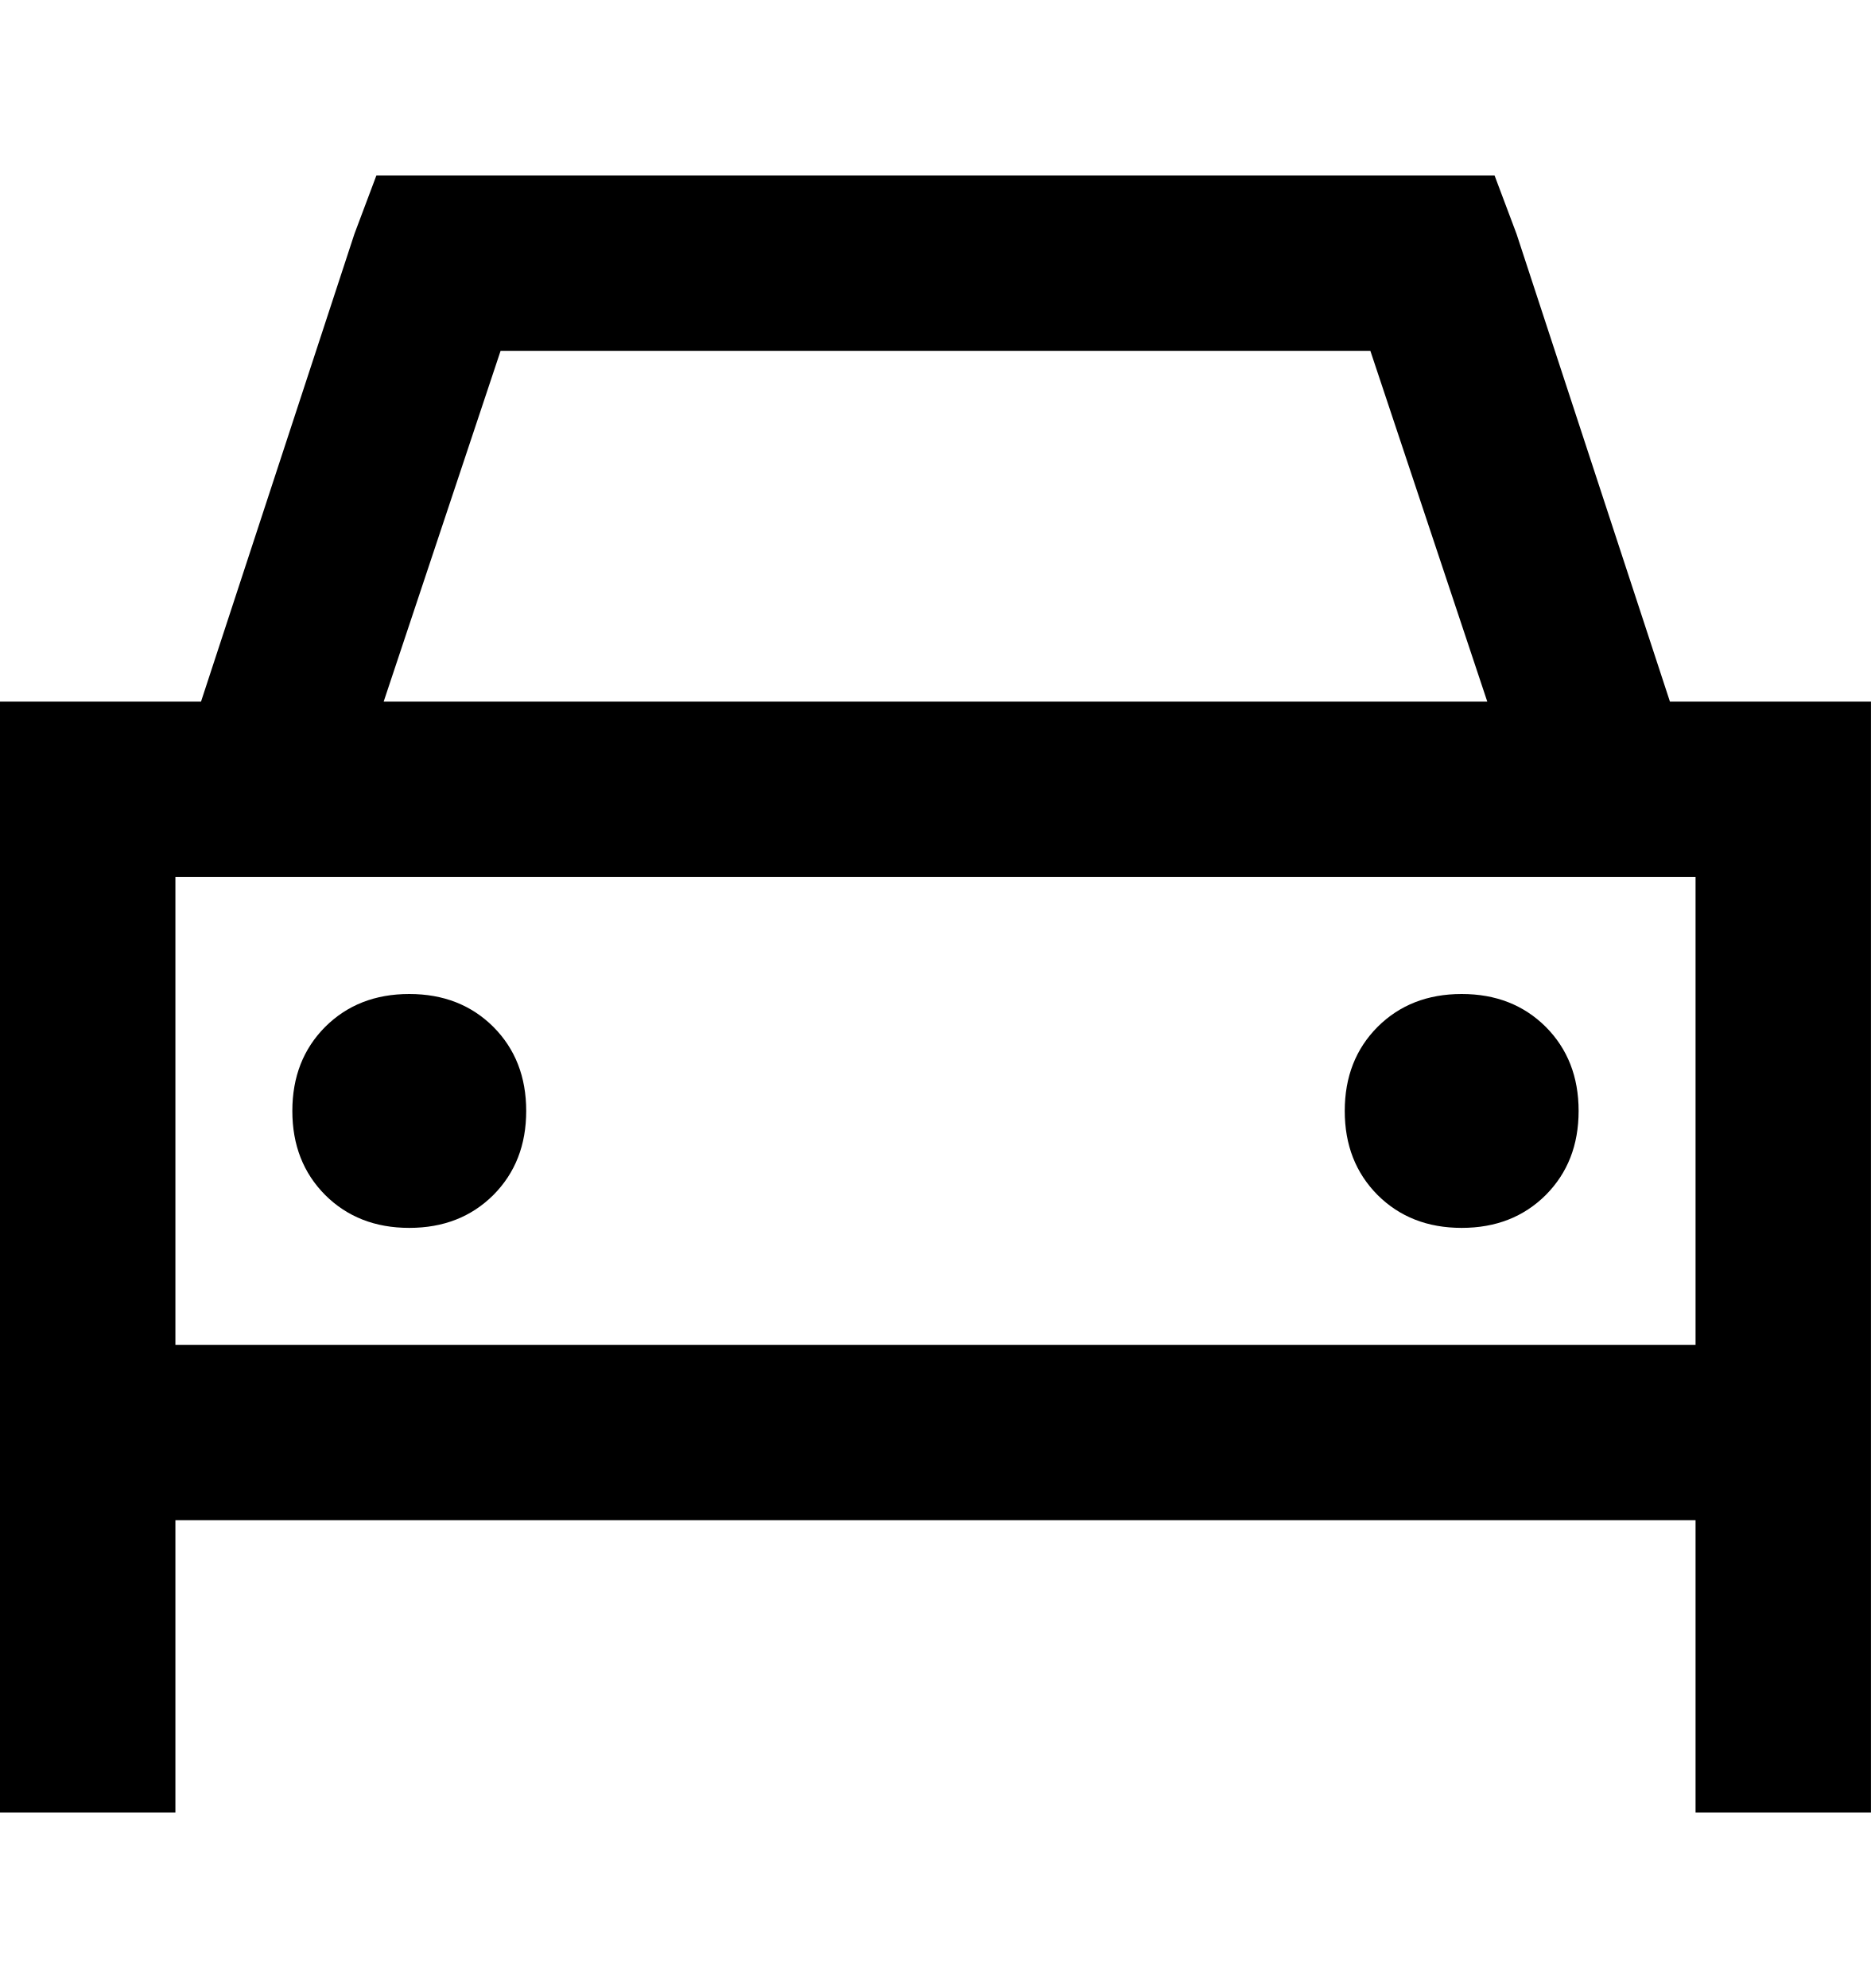
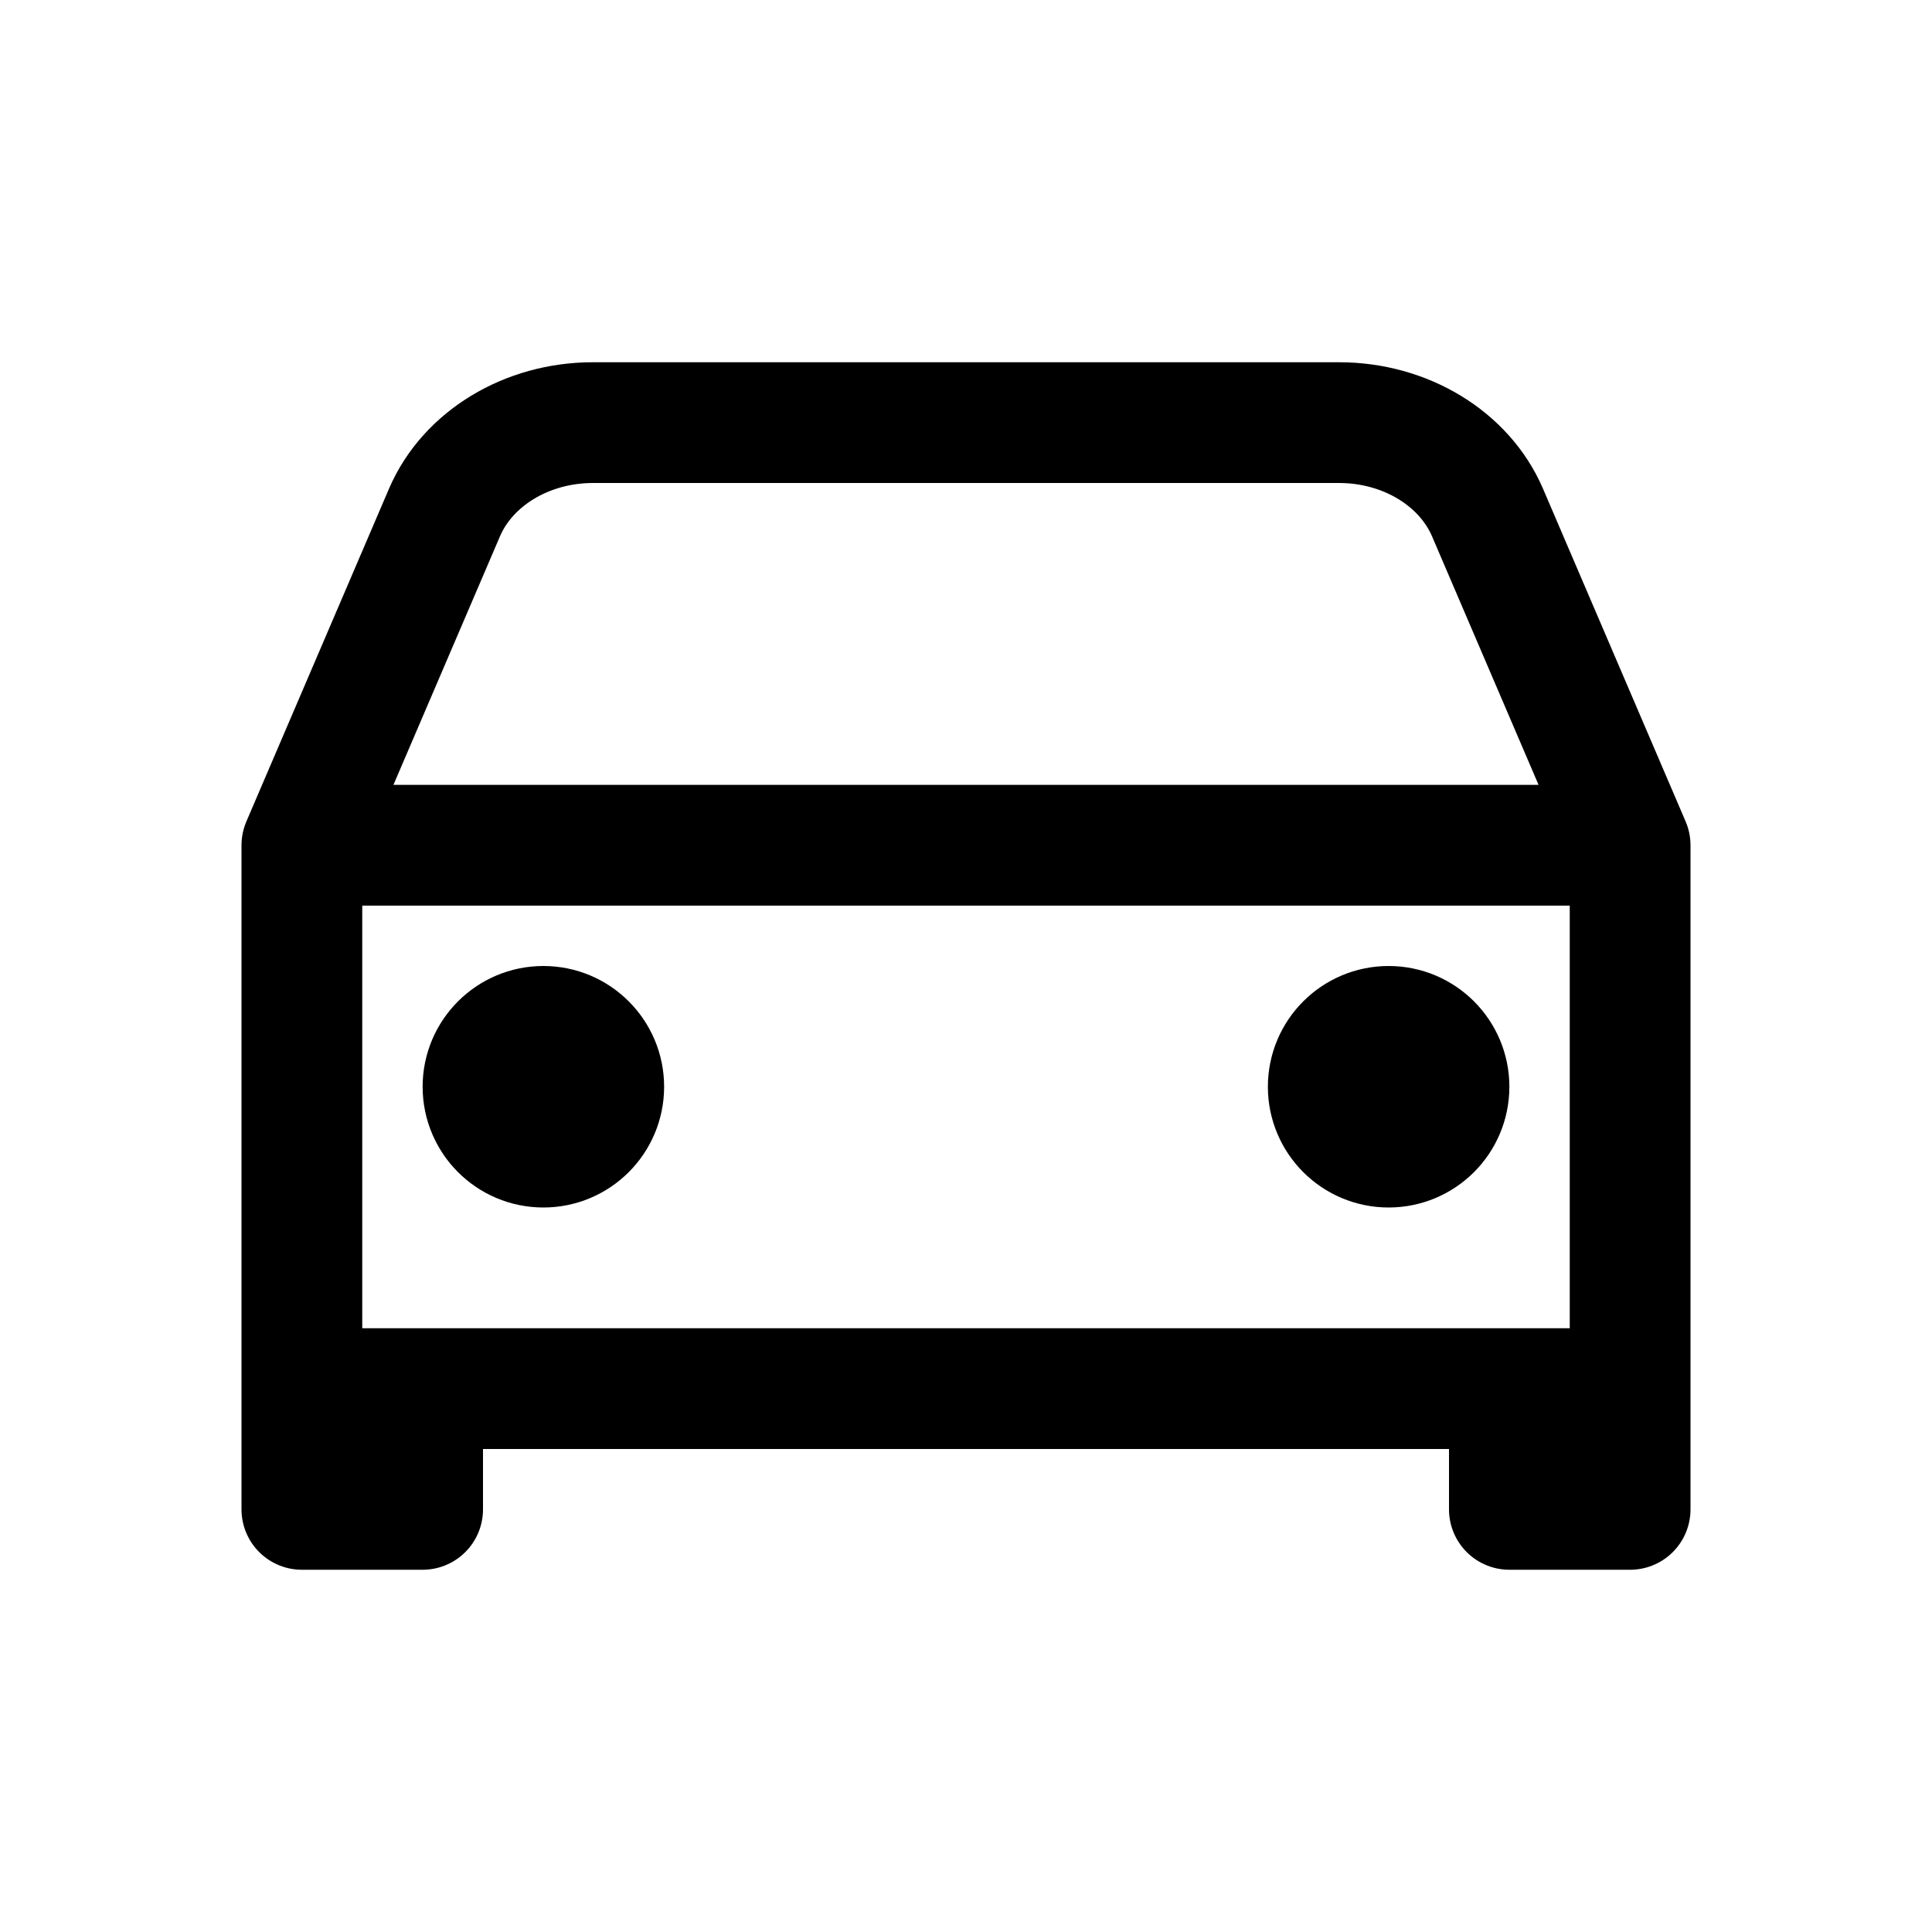
- <svg xmlns="http://www.w3.org/2000/svg" viewBox="0 0 16 17">
-   <path d="M3.75 1.5H12.25H12.781L12.969 2L14.281 6H14.5H16V7.5V11.5V13V15.5H14.5V13H1.5V15.5H0V13V11.5V7.5V6H1.5H1.719L3.031 2L3.219 1.5H3.75ZM12.719 6L11.719 3H4.281L3.281 6H12.719ZM14.5 7.5H1.5V11.5H14.5V7.5ZM4.5 9.5C4.5 9.792 4.406 10.031 4.219 10.219C4.031 10.406 3.792 10.5 3.5 10.5C3.208 10.5 2.969 10.406 2.781 10.219C2.594 10.031 2.5 9.792 2.5 9.5C2.5 9.208 2.594 8.969 2.781 8.781C2.969 8.594 3.208 8.5 3.5 8.5C3.792 8.5 4.031 8.594 4.219 8.781C4.406 8.969 4.5 9.208 4.5 9.5ZM12.5 10.5C12.208 10.5 11.969 10.406 11.781 10.219C11.594 10.031 11.5 9.792 11.5 9.5C11.5 9.208 11.594 8.969 11.781 8.781C11.969 8.594 12.208 8.5 12.5 8.5C12.792 8.5 13.031 8.594 13.219 8.781C13.406 8.969 13.5 9.208 13.5 9.5C13.5 9.792 13.406 10.031 13.219 10.219C13.031 10.406 12.792 10.5 12.5 10.5Z" />
+ <svg xmlns="http://www.w3.org/2000/svg" width="1em" height="1em" viewBox="0 0 512 512">
+   <path fill="none" stroke="black" stroke-linecap="round" stroke-linejoin="round" stroke-width="32" d="m80 224l37.78-88.15C123.93 121.5 139.6 112 157.11 112h197.78c17.51 0 33.18 9.5 39.33 23.85L432 224m-352 0h352v144H80zm32 144v32H80v-32m352 0v32h-32v-32" />
+   <circle cx="144" cy="288" r="16" fill="none" stroke="black" stroke-linecap="round" stroke-linejoin="round" stroke-width="32" />
+   <circle cx="368" cy="288" r="16" fill="none" stroke="black" stroke-linecap="round" stroke-linejoin="round" stroke-width="32" />
</svg>
